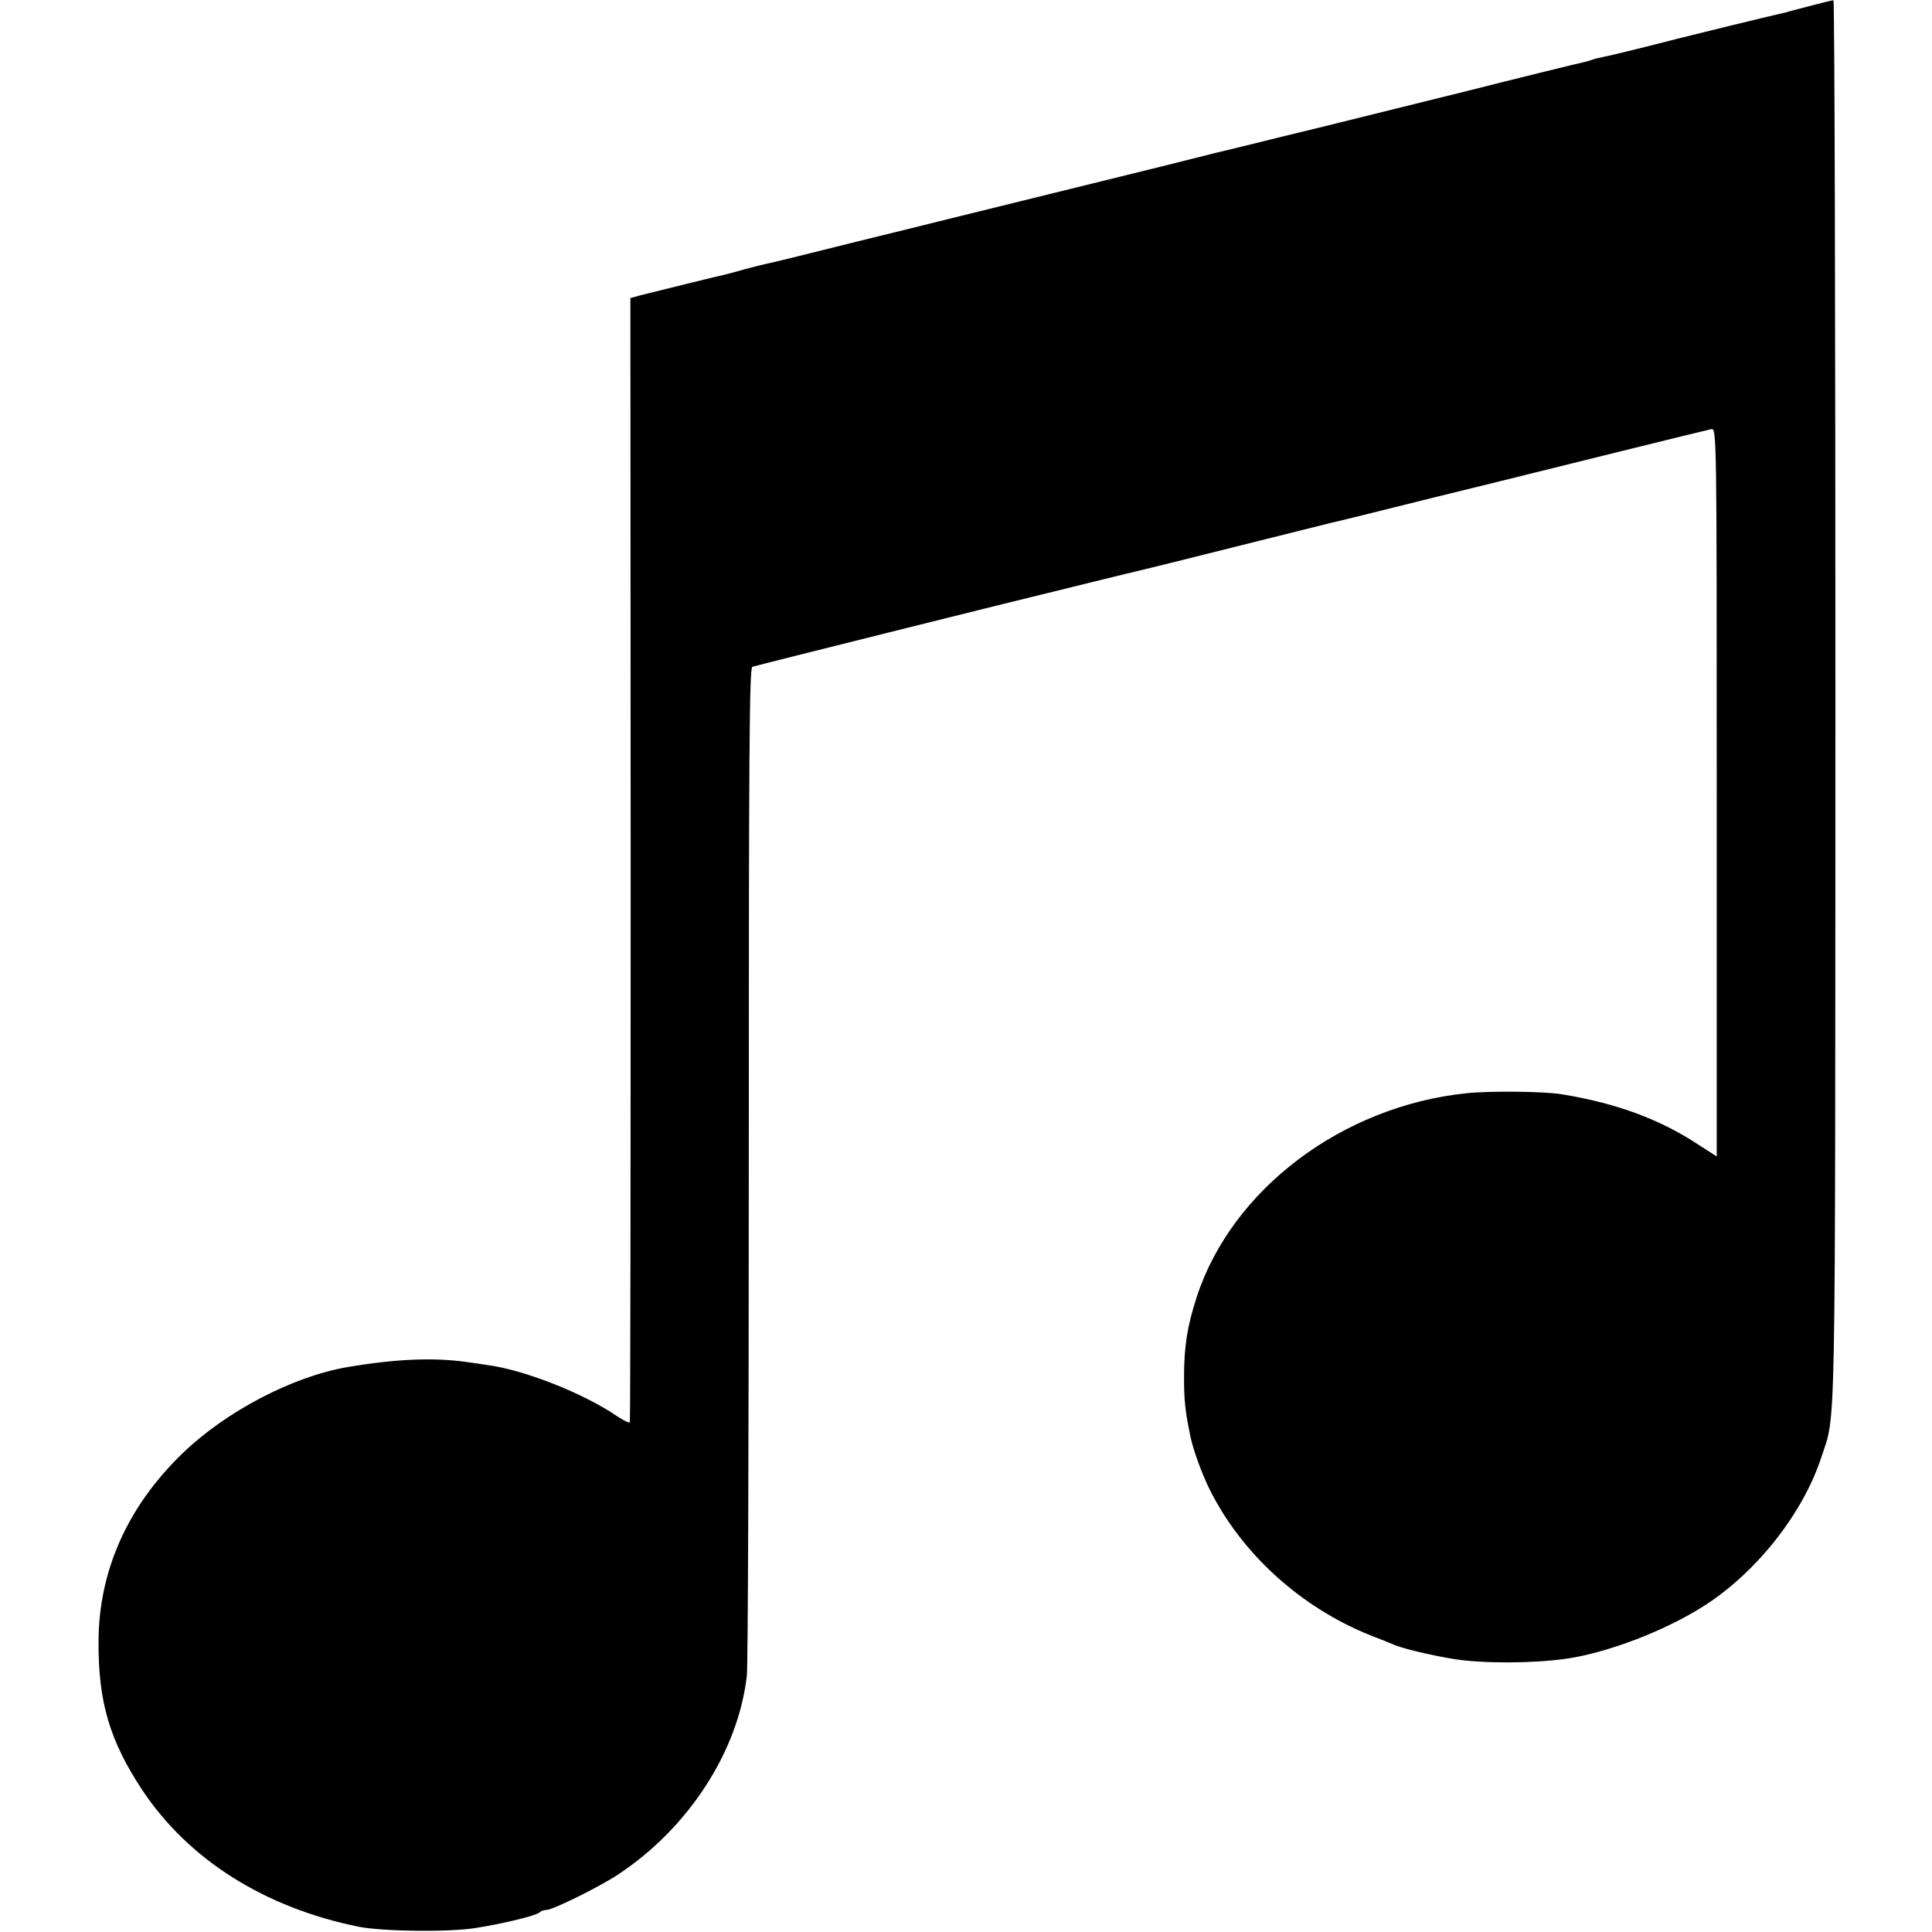
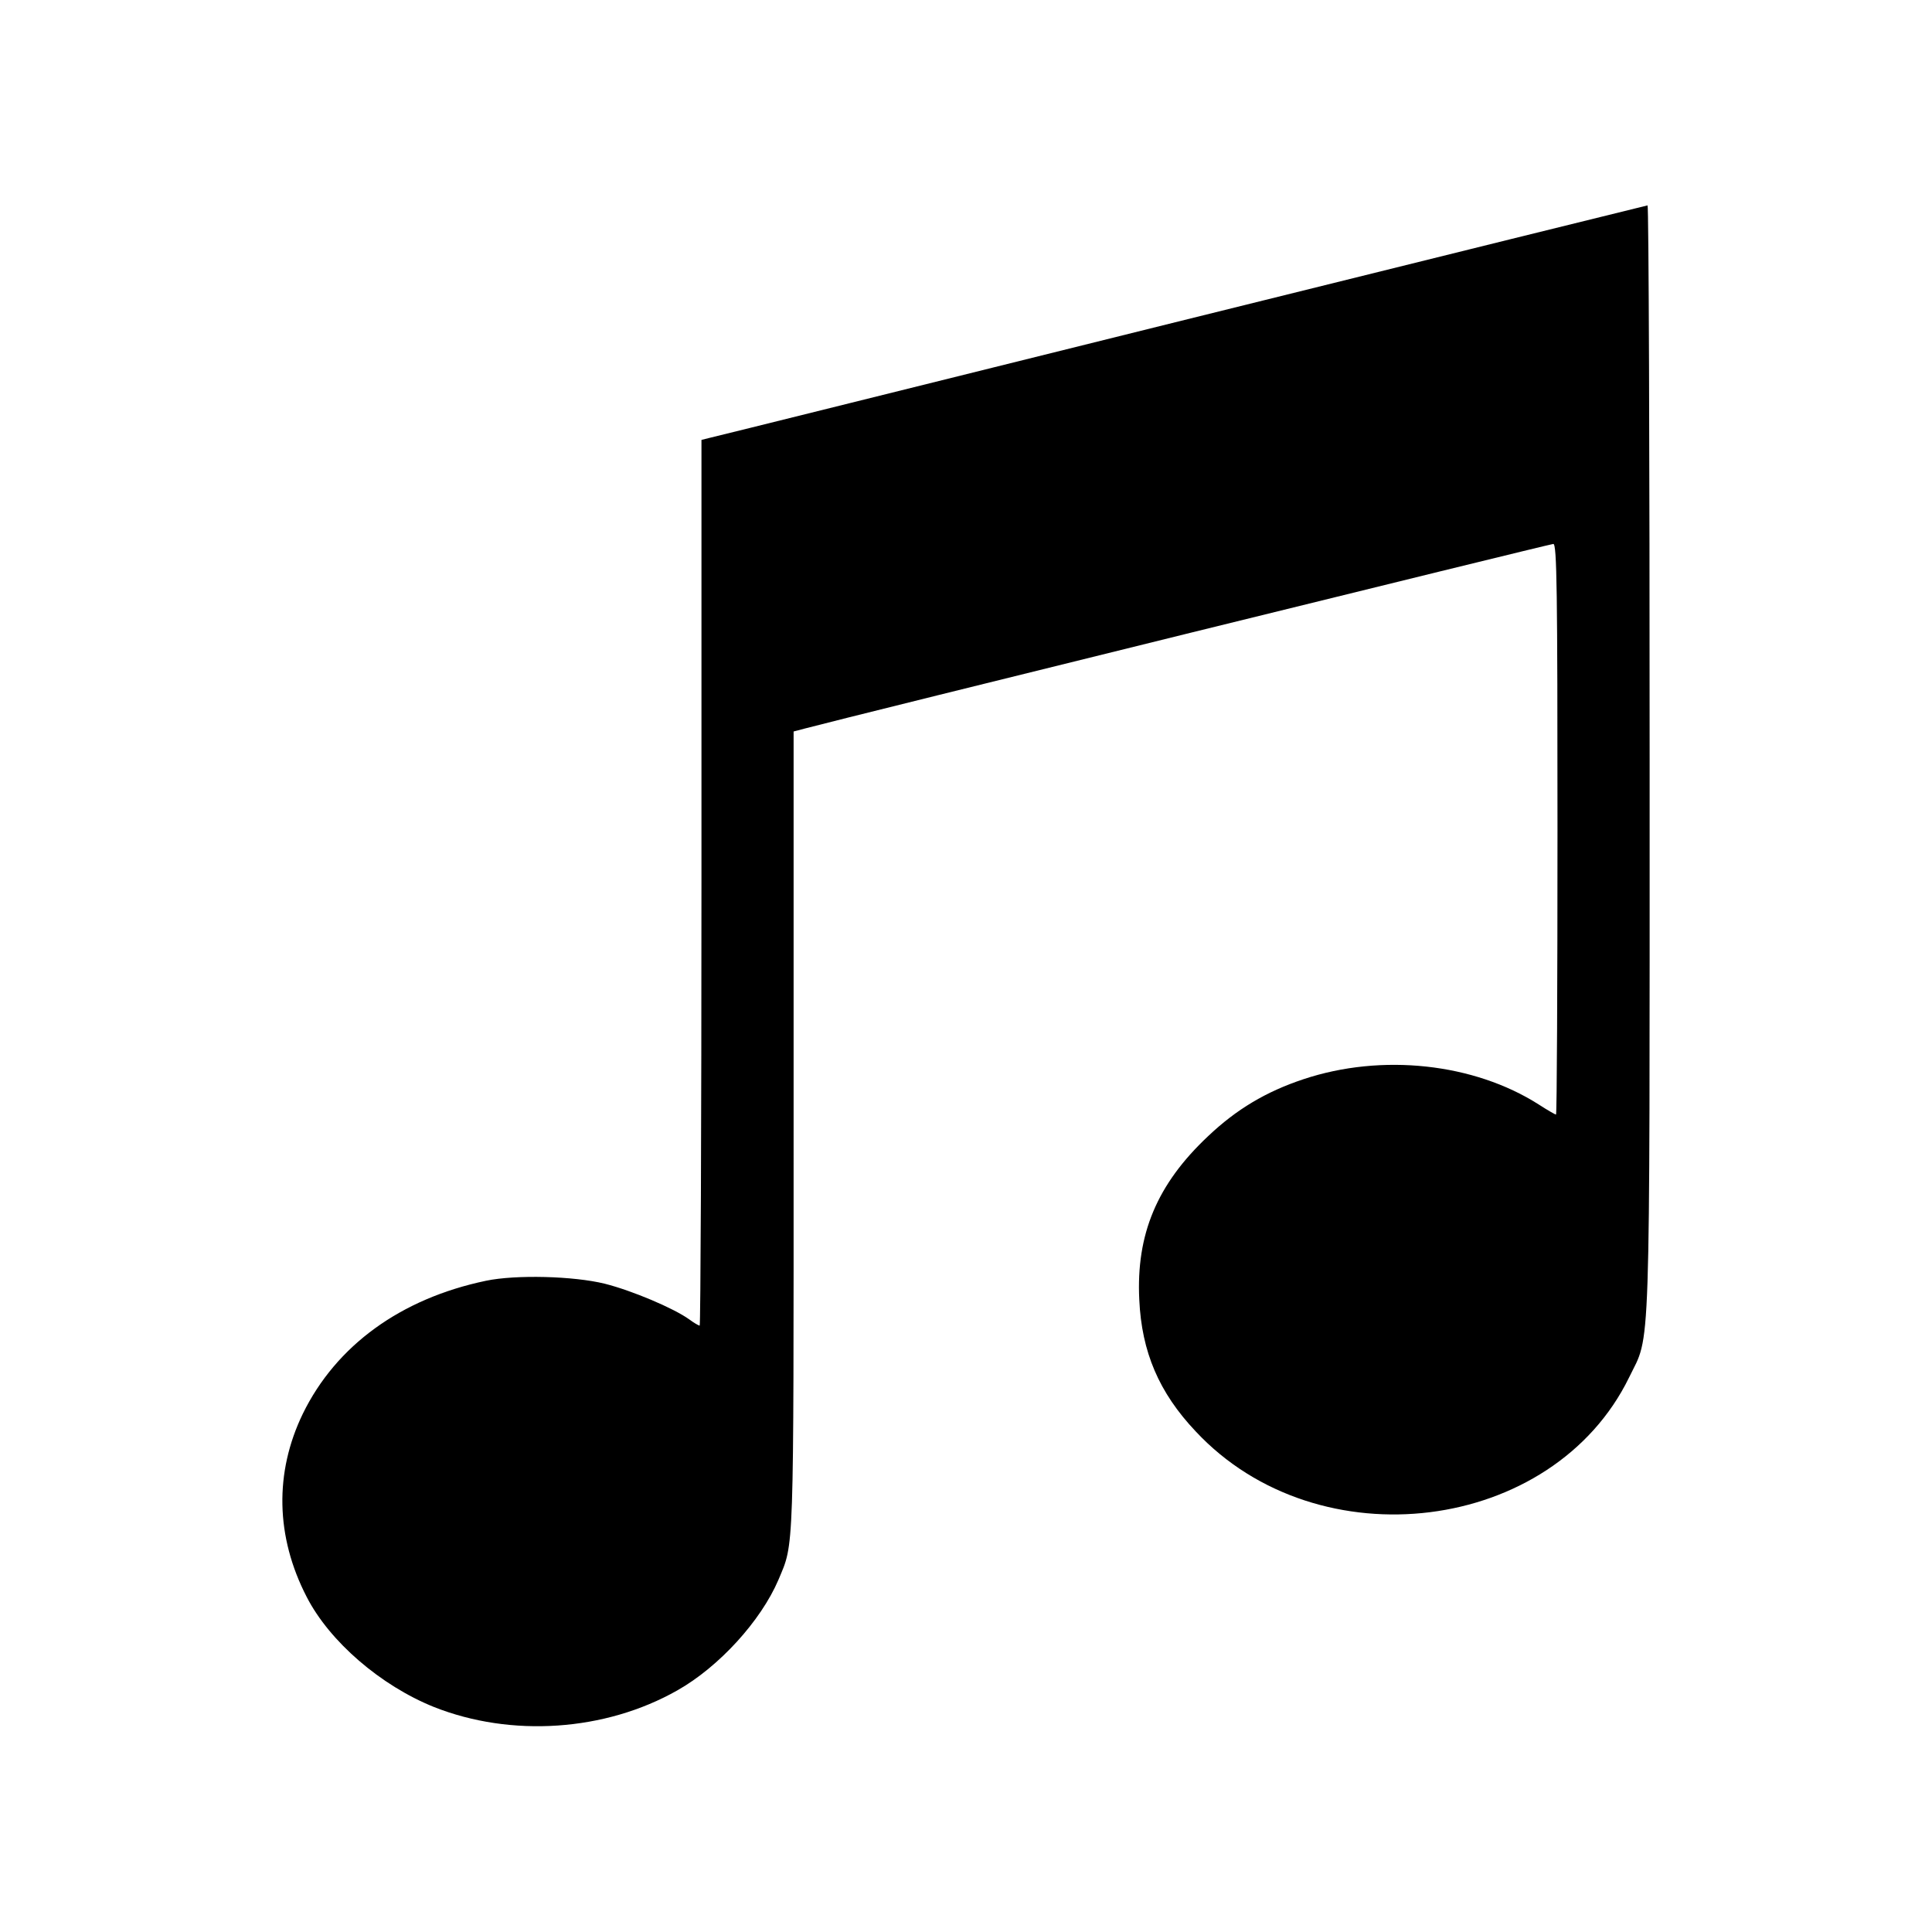
- <svg xmlns="http://www.w3.org/2000/svg" version="1.0" width="700pt" height="700pt" viewBox="0 0 700 700" preserveAspectRatio="xMidYMid meet">
-   <g transform="translate(0,700) scale(0.1,-0.1)" fill="#000000" stroke="none">
-     <path d="M6560 6979 c-41 -11 -82 -21 -90 -24 -8 -2 -46 -11 -85 -20 -38 -9 -178 -43 -310 -76 -132 -34 -251 -63 -265 -65 -14 -3 -32 -7 -40 -10 -8 -3 -24 -8 -35 -10 -11 -2 -211 -51 -445 -110 -234 -58 -432 -107 -440 -109 -8 -2 -109 -27 -225 -55 -115 -29 -217 -53 -225 -55 -8 -2 -87 -22 -175 -44 -149 -37 -762 -188 -795 -196 -8 -2 -152 -38 -320 -79 -168 -42 -316 -79 -330 -81 -14 -3 -50 -12 -80 -20 -30 -9 -65 -18 -78 -21 -24 -5 -242 -59 -302 -74 l-36 -10 1 -2032 c0 -1118 -1 -2036 -3 -2041 -2 -4 -22 6 -45 21 -122 84 -339 169 -470 186 -17 3 -54 8 -82 12 -119 16 -252 10 -425 -19 -200 -34 -444 -162 -601 -315 -198 -192 -302 -426 -302 -682 -1 -217 41 -358 158 -535 168 -253 444 -427 785 -496 87 -17 324 -20 420 -5 103 16 222 45 235 57 5 5 16 9 25 9 23 0 191 83 259 128 256 169 436 447 467 721 4 31 7 865 7 1853 0 1499 2 1798 13 1802 10 4 960 241 1044 261 8 2 91 22 183 45 93 23 176 43 185 45 10 2 163 40 342 85 179 45 332 83 340 85 8 1 173 42 365 90 193 47 357 88 365 90 8 2 154 38 323 80 169 42 317 78 327 80 20 4 20 -9 20 -1315 l0 -1320 -70 45 c-139 91 -295 148 -490 180 -63 11 -264 13 -347 4 -451 -47 -850 -349 -977 -738 -34 -105 -46 -178 -46 -291 0 -86 4 -122 24 -219 11 -48 39 -127 68 -186 116 -234 331 -429 583 -530 39 -15 79 -31 90 -36 39 -16 181 -48 250 -55 126 -13 302 -8 405 12 155 30 347 108 477 194 185 123 347 331 412 530 54 165 50 -6 51 2738 0 1398 -3 2542 -7 2541 -5 0 -42 -9 -83 -20z" />
-   </g>
+ <svg xmlns="http://www.w3.org/2000/svg" version="1" width="866.667" height="866.667" viewBox="0 0 650 650">
+   <path d="M397.5 107.9c-85.8 21.3-157.2 39.1-158.7 39.4l-2.8.7v149c0 82-.3 149-.6 149s-1.9-.9-3.5-2.1c-5.3-3.8-19.3-9.7-28.4-12-10.5-2.6-30-3.1-40-1-28.7 6-50.4 21.8-61.6 44.7-9.6 19.8-9.2 41.4 1.3 61.7 7.7 15 24.9 29.8 42.8 37 26 10.3 57.6 8.2 81.9-5.6 14-7.9 28.1-23.4 34-37.2 5.3-12.7 5.1-6.4 5.1-151.2V246.1l3.8-1c12.6-3.4 250.7-62.1 251.8-62.1 1.2 0 1.4 15.5 1.4 96 0 52.8-.2 96-.5 96-.2 0-2.9-1.5-5.8-3.4-21.8-13.9-52.8-17.3-79.2-8.5-12.6 4.2-22.5 10.1-32.1 19.2-17.1 16.1-24.2 32.9-23.1 55 .8 17.5 6.6 31.2 19 44.3 41.3 44.2 120.2 34.3 145.8-18.2 7.3-15.1 6.9-1.2 6.9-208.2 0-102.4-.3-186.1-.7-186.1-.5.1-71 17.5-156.8 38.8z" />
</svg>
